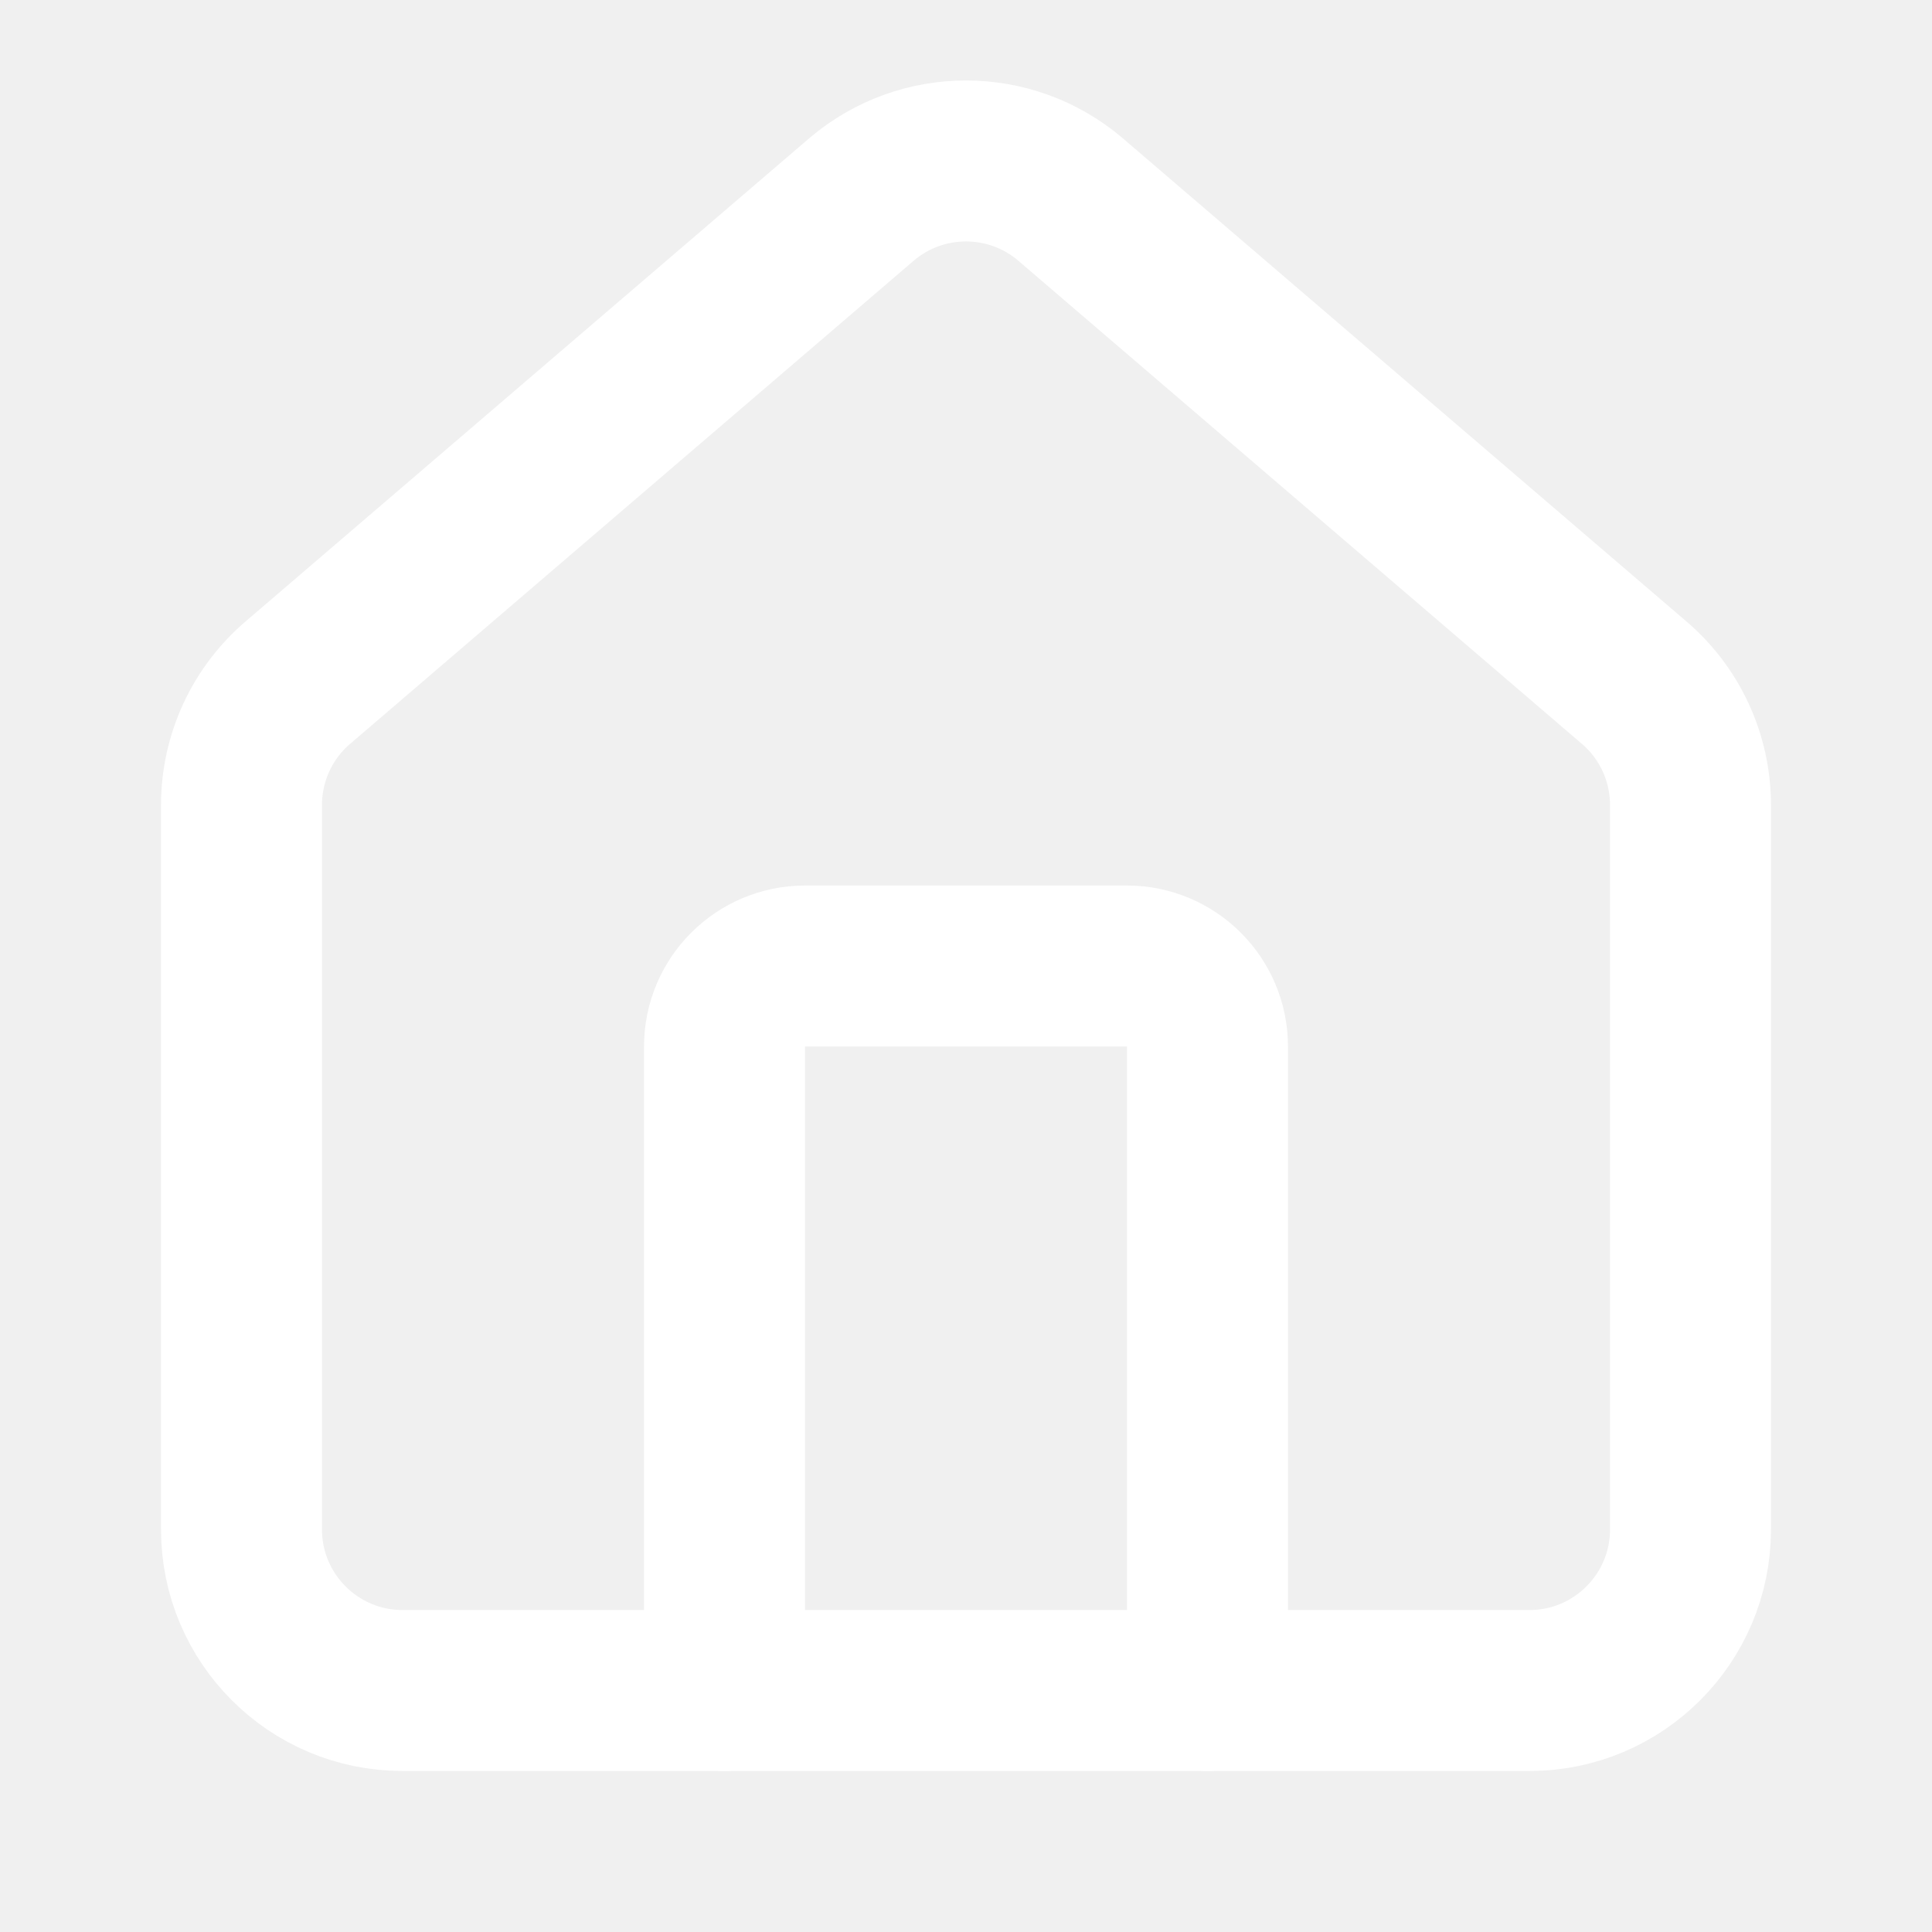
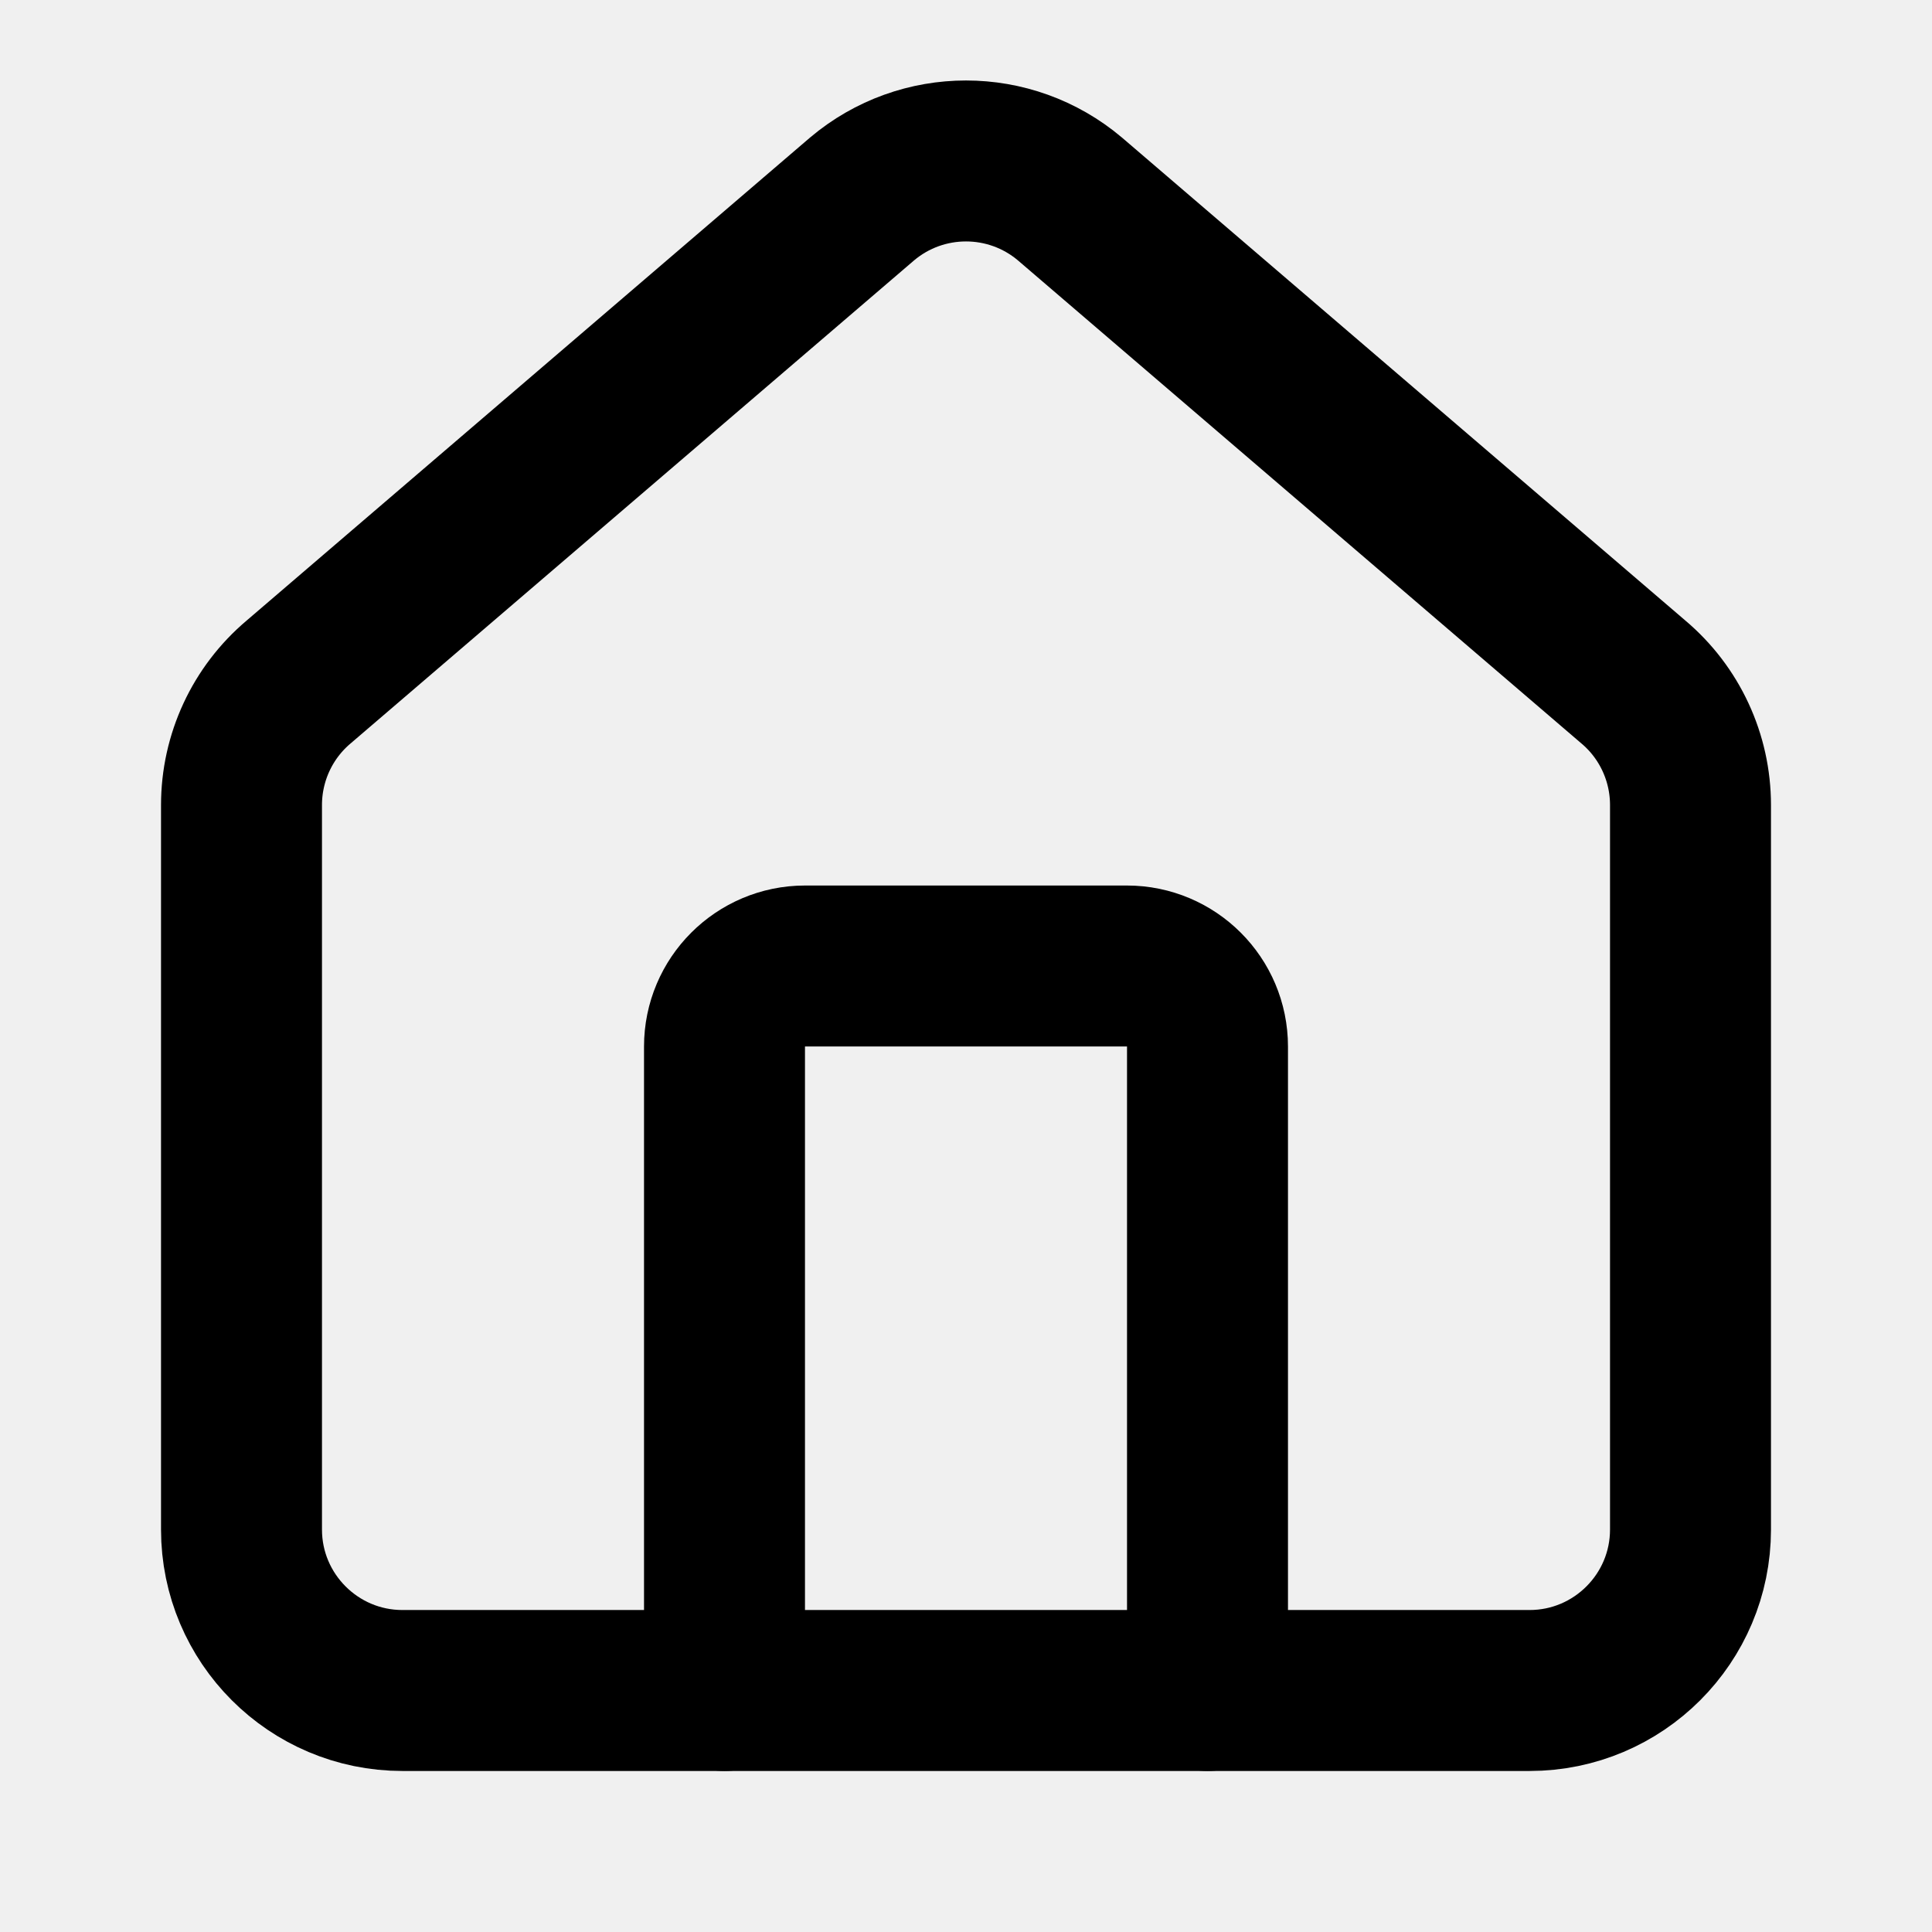
<svg xmlns="http://www.w3.org/2000/svg" width="16" height="16" viewBox="0 0 16 16" fill="none">
-   <path d="M10 14V8.667C10 8.299 9.701 8 9.333 8H6.667C6.299 8 6 8.299 6 8.667V14" stroke="white" stroke-width="1.333" stroke-linecap="round" stroke-linejoin="round" />
-   <path d="M2 6.667C2 6.274 2.173 5.901 2.473 5.648L7.139 1.648C7.636 1.228 8.364 1.228 8.861 1.648L13.527 5.648C13.827 5.901 14 6.274 14 6.667V12.667C14 13.402 13.403 14 12.667 14H3.333C2.597 14 2 13.402 2 12.667V6.667" stroke="white" stroke-width="1.333" stroke-linecap="round" stroke-linejoin="round" />
+   <path d="M10 14V8.667C10 8.299 9.701 8 9.333 8H6.667C6.299 8 6 8.299 6 8.667V14" stroke="currentColor" stroke-width="1.333" stroke-linecap="round" stroke-linejoin="round" />
+   <path d="M2 6.667C2 6.274 2.173 5.901 2.473 5.648L7.139 1.648C7.636 1.228 8.364 1.228 8.861 1.648L13.527 5.648C13.827 5.901 14 6.274 14 6.667V12.667C14 13.402 13.403 14 12.667 14H3.333C2.597 14 2 13.402 2 12.667V6.667" stroke="currentColor" stroke-width="1.333" stroke-linecap="round" stroke-linejoin="round" />
</svg>
